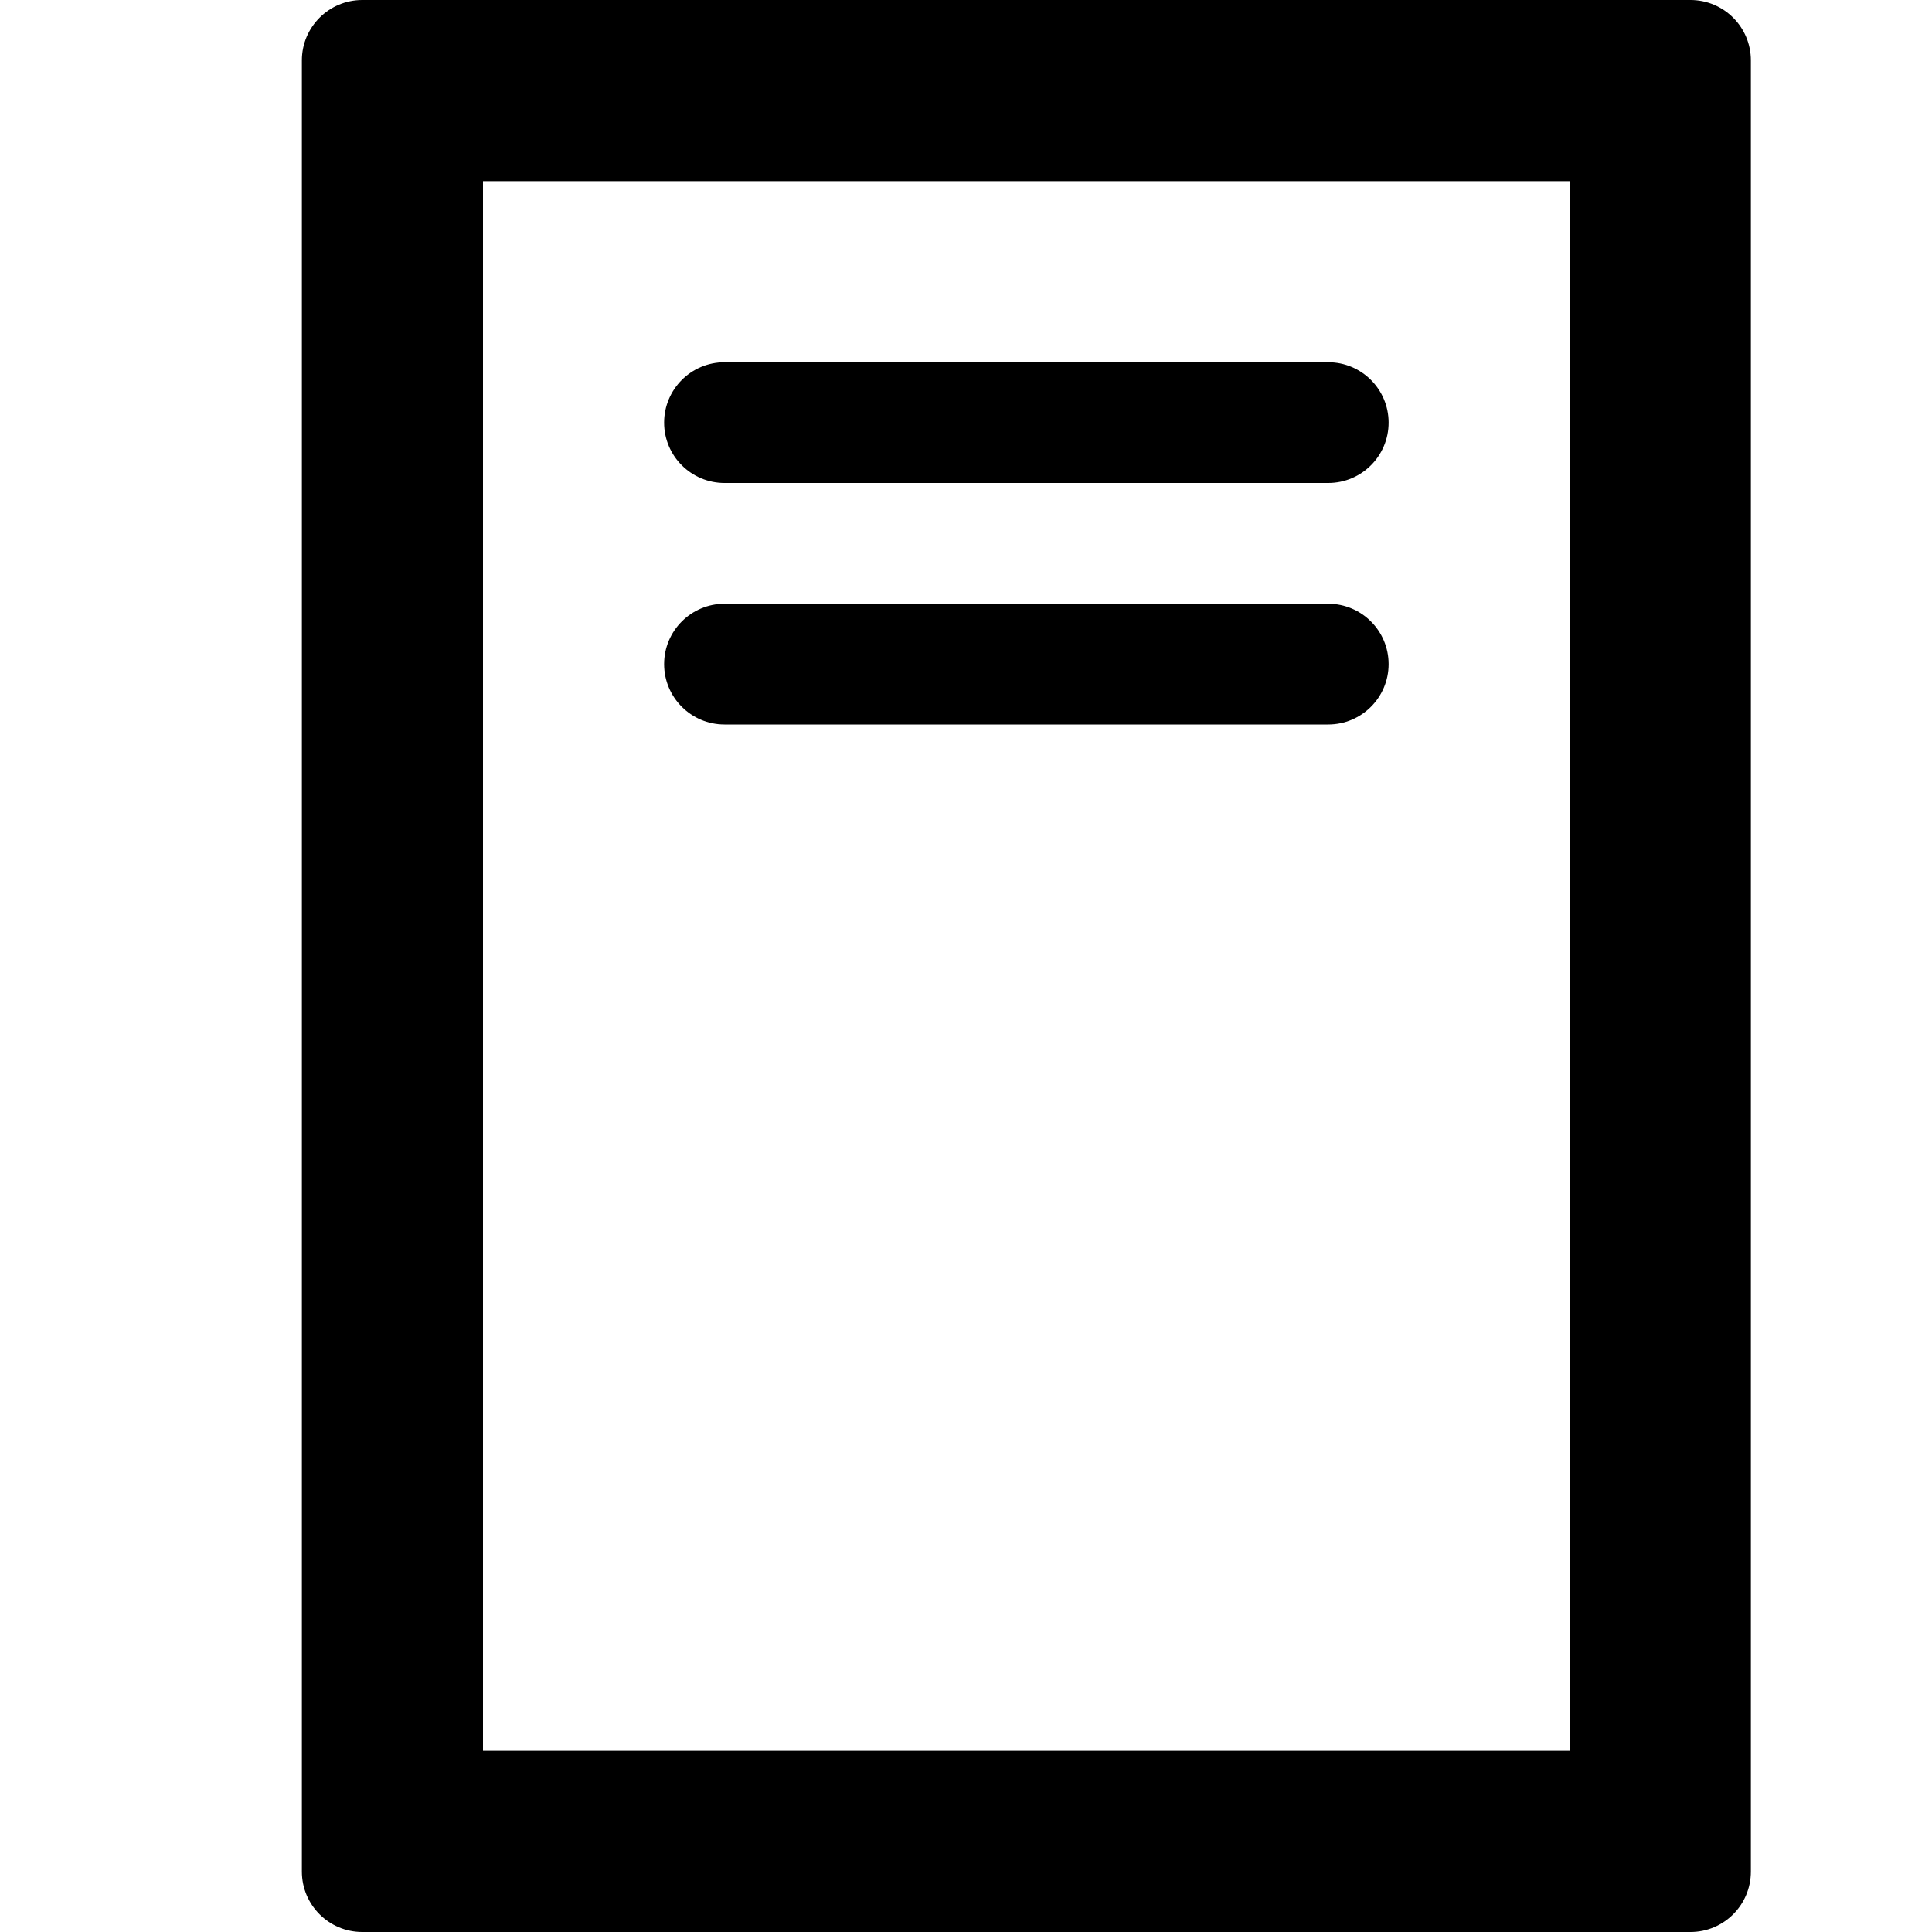
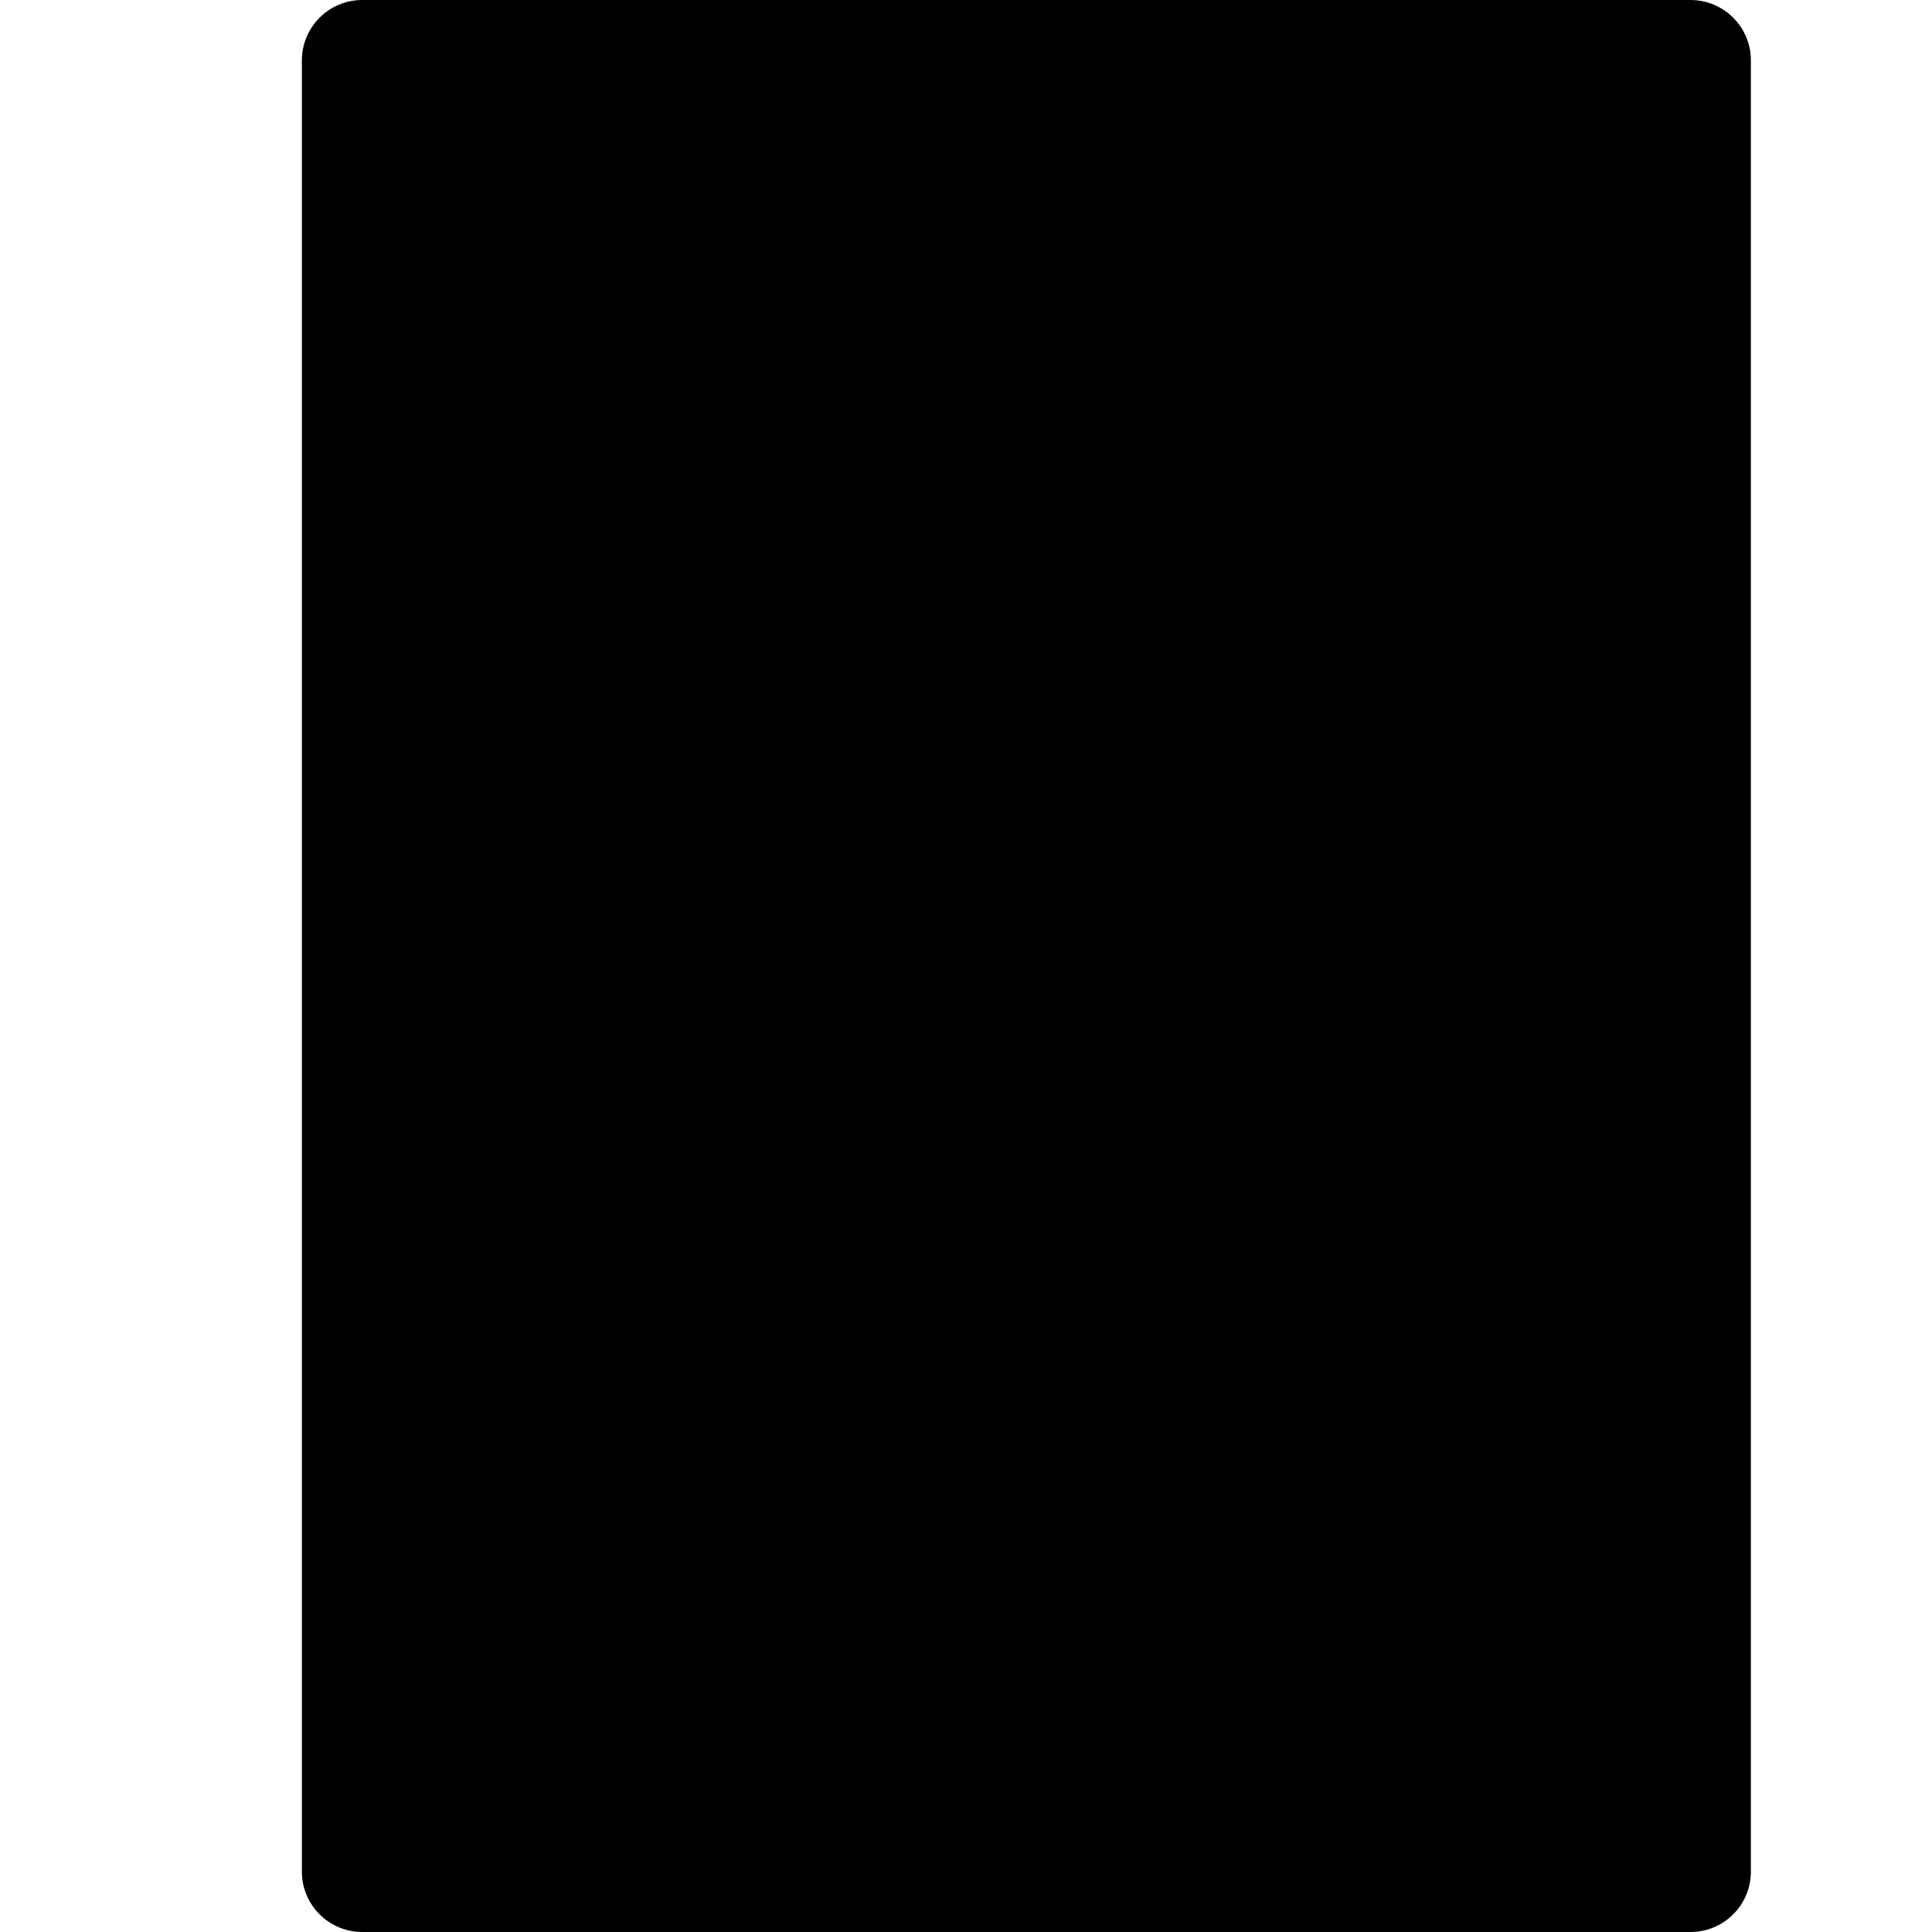
<svg xmlns="http://www.w3.org/2000/svg" height="1em" width="1em" viewBox="0 0 16 16" class="sc-gtbeZJ">
-   <path fill-rule="evenodd" d="M4 14.5V1.5H13V14.5H4ZM2.5 0.5C2.5 0.224 2.724 0 3 0H14C14.276 0 14.5 0.224 14.5 0.5V15.5C14.5 15.776 14.276 16 14 16H3C2.724 16 2.5 15.776 2.5 15.5V0.5ZM5.5 3.5C5.5 3.224 5.724 3 6 3H11C11.276 3 11.5 3.224 11.5 3.5C11.5 3.776 11.276 4 11 4H6C5.724 4 5.5 3.776 5.5 3.5ZM5.5 5.5C5.5 5.224 5.724 5 6 5H11C11.276 5 11.5 5.224 11.5 5.5C11.5 5.776 11.276 6 11 6H6C5.724 6 5.5 5.776 5.5 5.5Z" fill="currentColor" />
+   <path fillRule="evenodd" d="M4 14.5V1.5H13V14.5H4ZM2.5 0.5C2.5 0.224 2.724 0 3 0H14C14.276 0 14.5 0.224 14.5 0.5V15.5C14.5 15.776 14.276 16 14 16H3C2.724 16 2.5 15.776 2.5 15.5V0.5ZM5.5 3.5C5.5 3.224 5.724 3 6 3H11C11.276 3 11.5 3.224 11.5 3.5C11.5 3.776 11.276 4 11 4H6C5.724 4 5.5 3.776 5.5 3.5ZM5.5 5.5C5.5 5.224 5.724 5 6 5H11C11.276 5 11.5 5.224 11.5 5.5C11.5 5.776 11.276 6 11 6H6C5.724 6 5.5 5.776 5.5 5.5Z" fill="currentColor" />
</svg>
